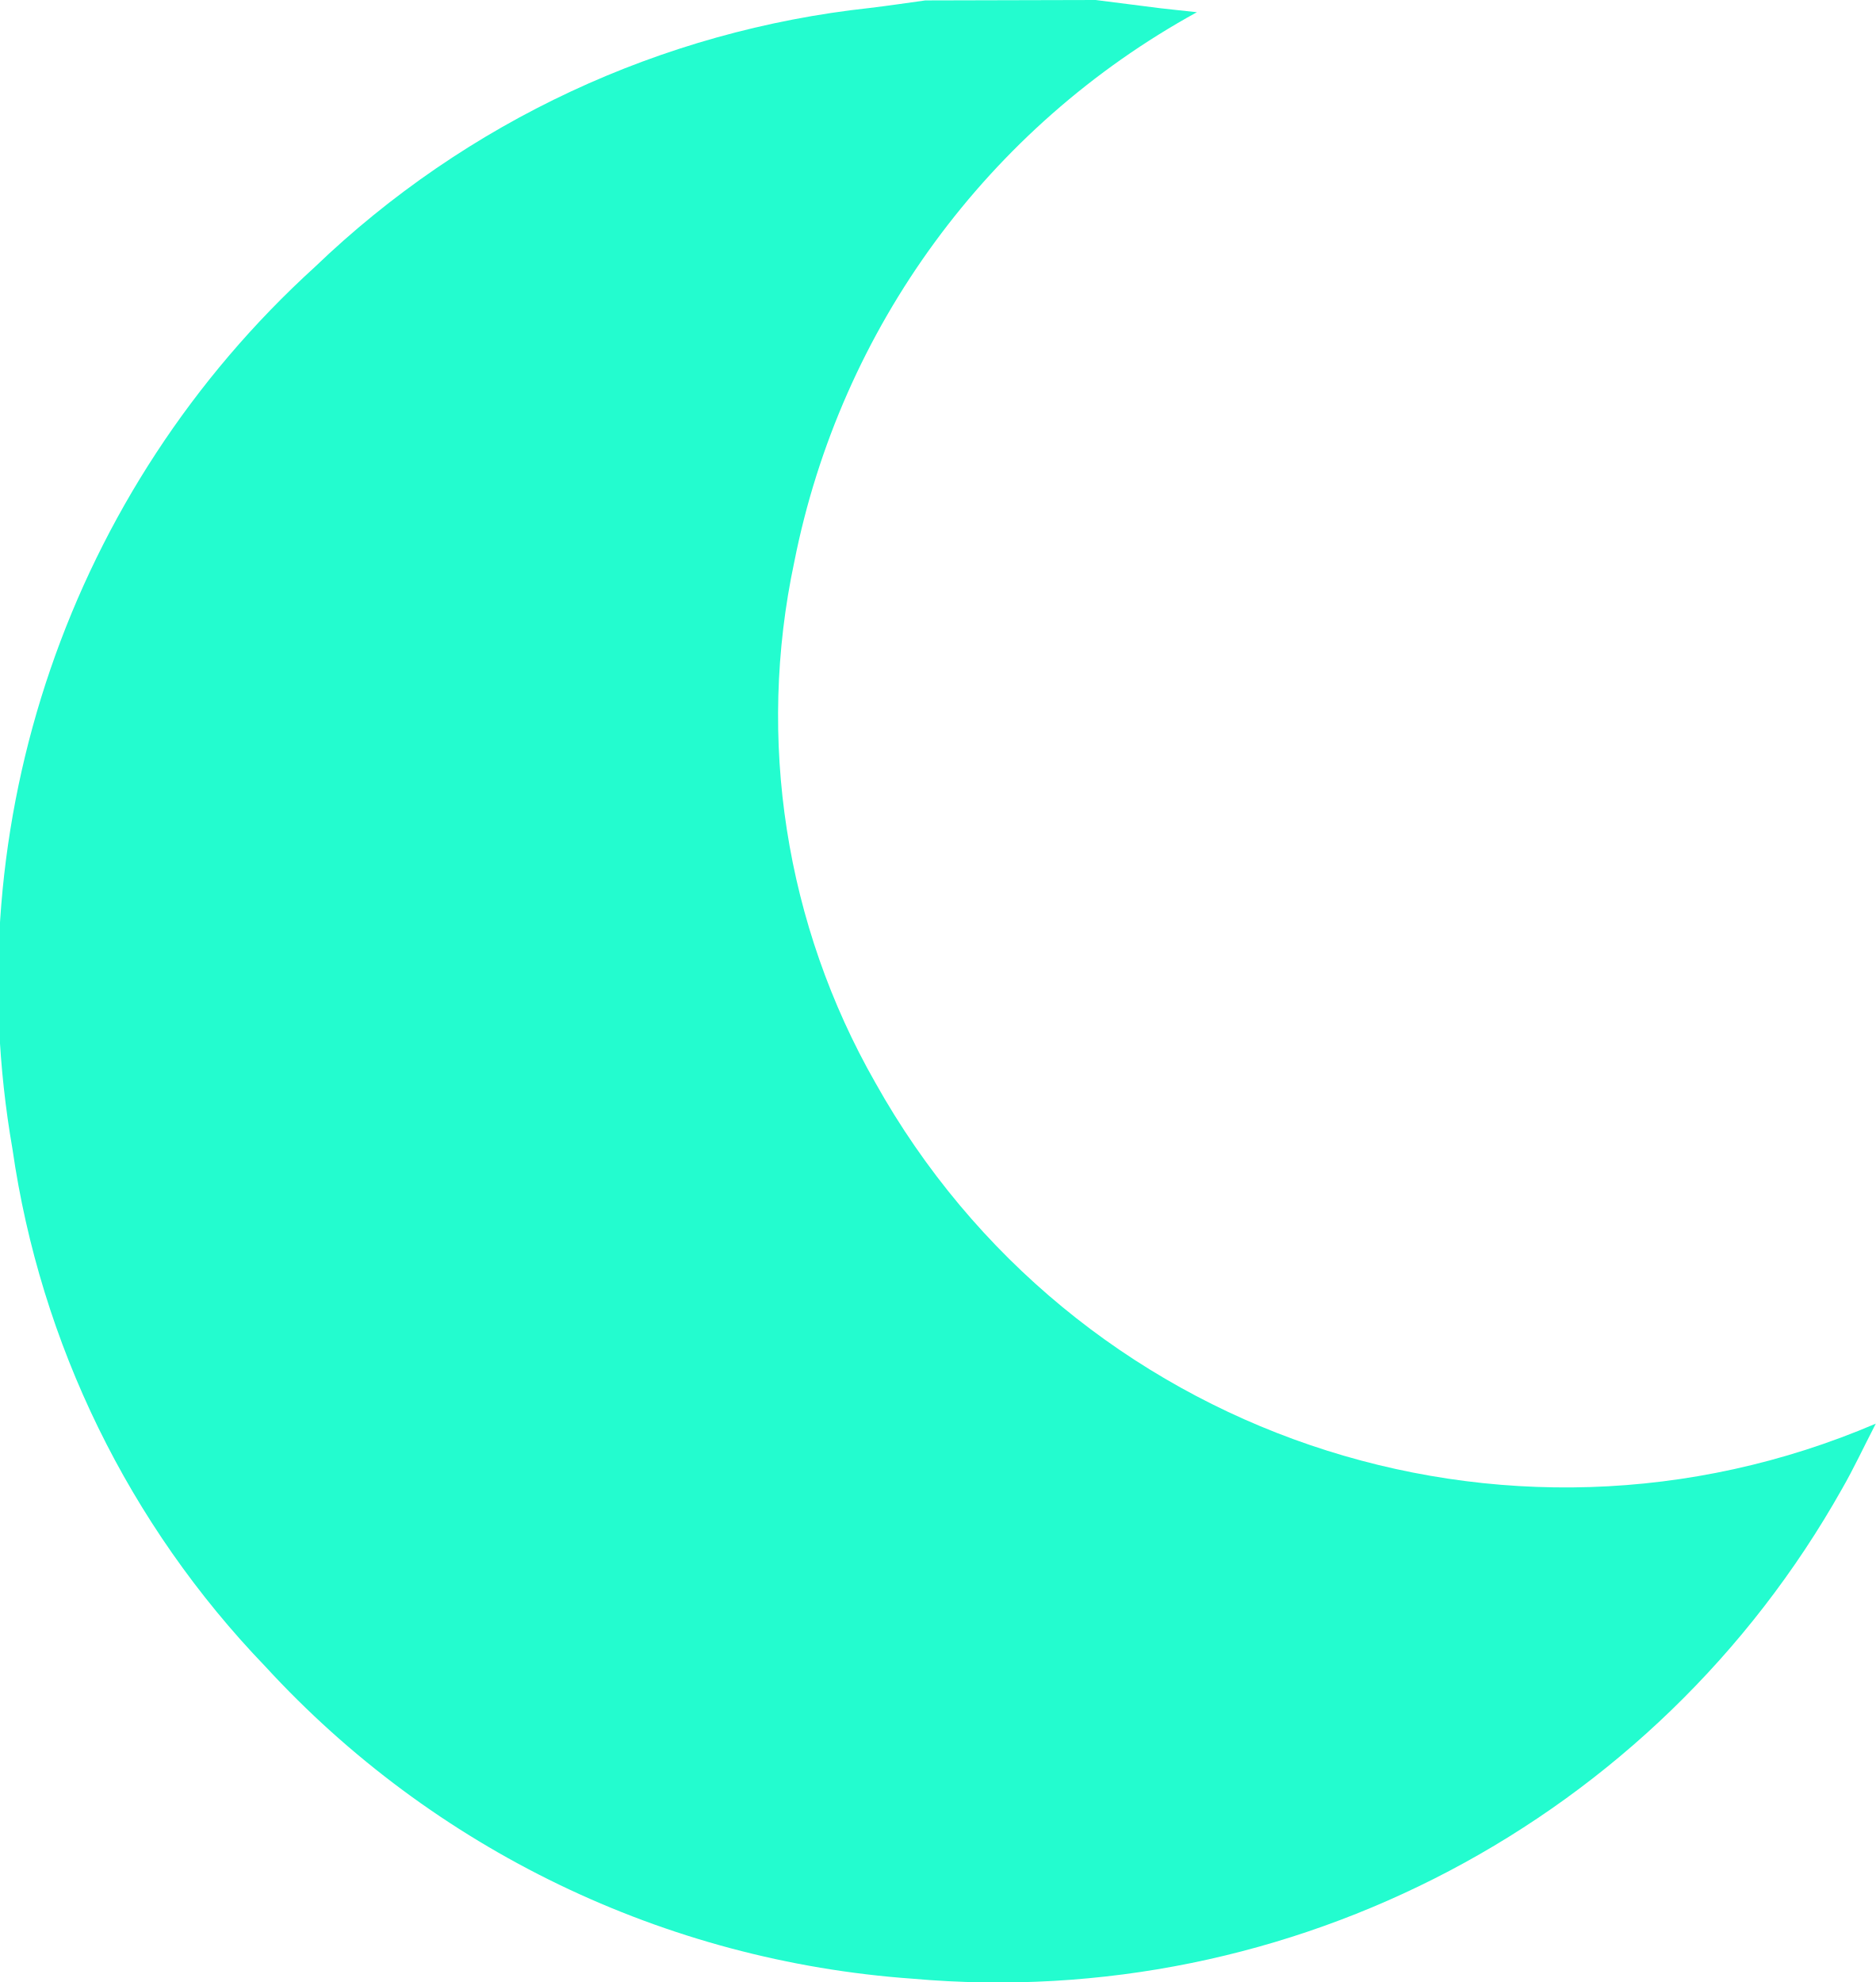
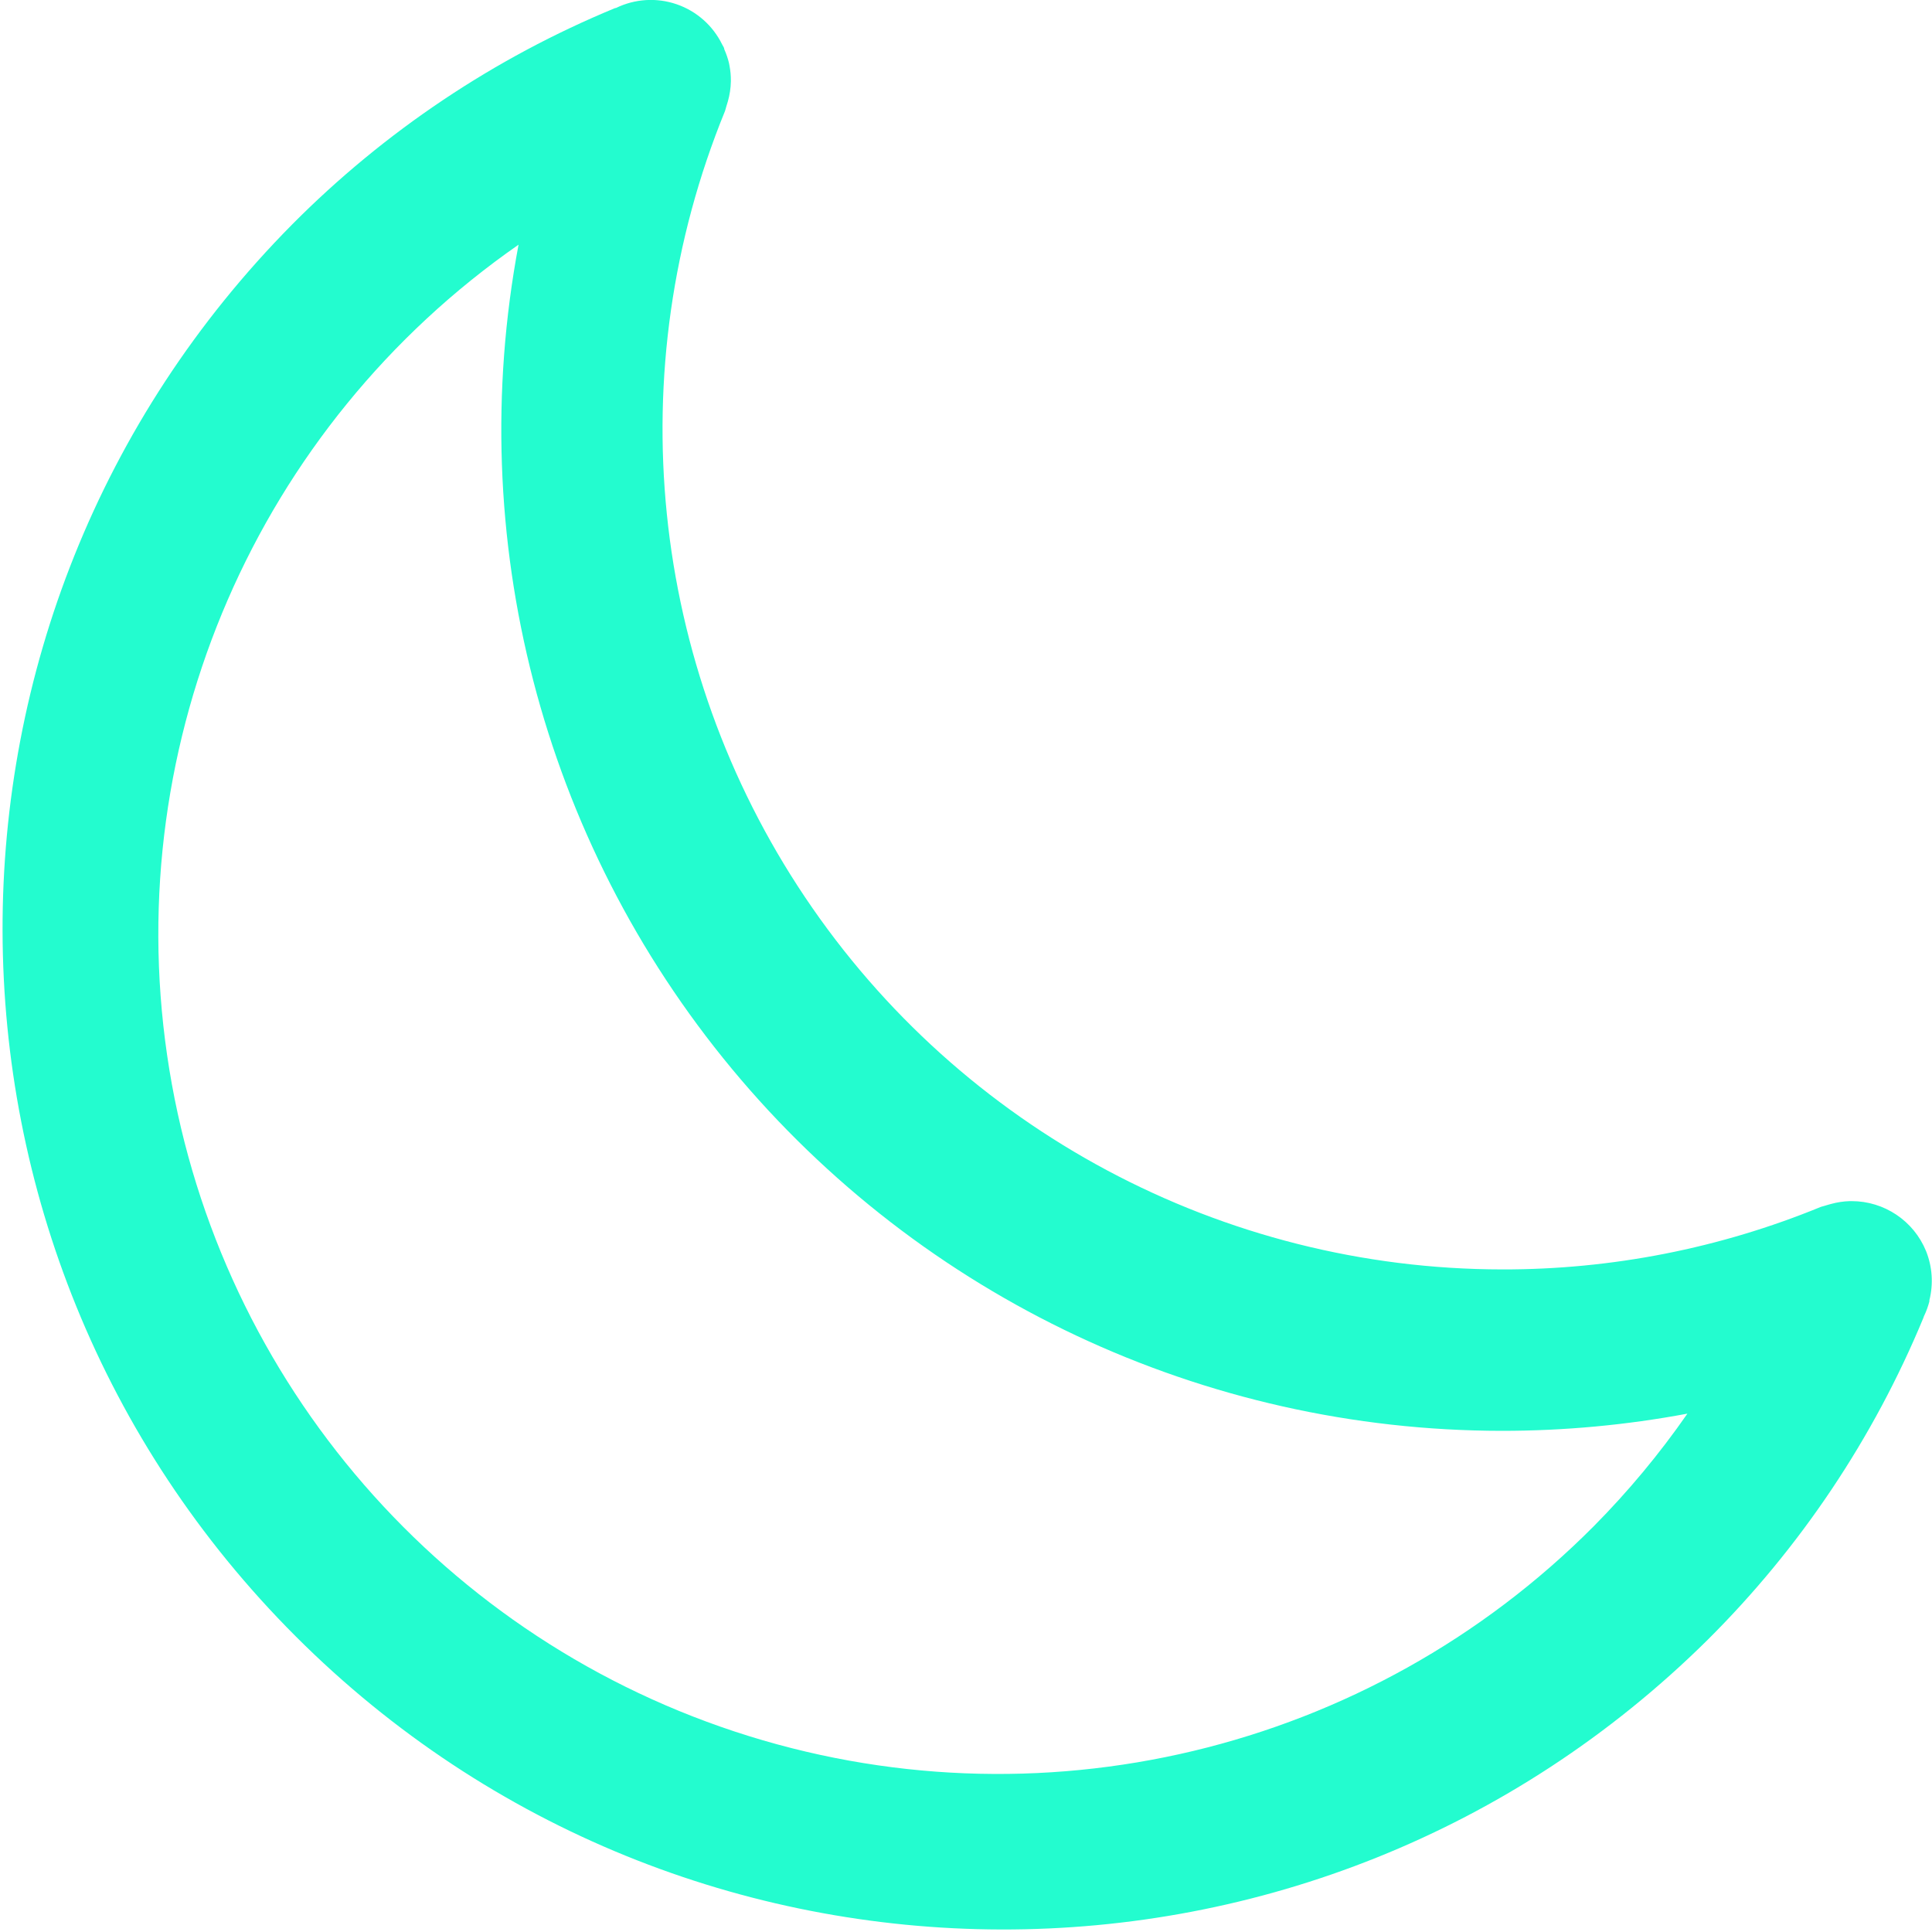
- <svg xmlns="http://www.w3.org/2000/svg" width="22.735" height="24.024" viewBox="0 0 22.735 24.024">
-   <g id="dark-active" transform="translate(-635.835 -67.54)">
-     <path id="Path_30" data-name="Path 30" d="M649.114,67.54l.786.1c.129.015.259.028.441.048a9.764,9.764,0,0,0-4.879,6.66,8.97,8.97,0,0,0,.981,6.314,9.575,9.575,0,0,0,12.126,4.134c-.151.292-.269.547-.409.79a11.736,11.736,0,0,1-11.266,5.938,11.779,11.779,0,0,1-7.843-3.784,11.382,11.382,0,0,1-3.065-6.273,11.731,11.731,0,0,1,3.664-10.69,11.506,11.506,0,0,1,6.731-3.141c.223-.027.446-.06.669-.091Z" fill="#23fccf" />
+ <svg xmlns="http://www.w3.org/2000/svg" width="20" height="20" viewBox="0 0 20 20">
+   <g id="dark-inactive" transform="translate(-0.002 0)">
+     <g id="Group_5958" data-name="Group 5958" transform="translate(0.002 0)">
+       <path id="Path_5384" data-name="Path 5384" d="M19.94,12.95a.832.832,0,0,0-.77-.516h-.005l-.015,0a.825.825,0,0,0-.192.029c-.024.006-.046.013-.069.02s-.024.006-.036.01a8.644,8.644,0,0,1-3.3.648A8.7,8.7,0,0,1,7.507,1.15c.006-.015.008-.03.013-.045s.012-.037.017-.056A.826.826,0,0,0,7.568.842s0-.006,0-.009v0A.791.791,0,0,0,7.554.682L7.548.651A.819.819,0,0,0,7.5.511C7.5.493,7.486.478,7.478.461a.822.822,0,0,0-1.1-.378l-.007,0A10.188,10.188,0,0,0,3.028,2.322,10.361,10.361,0,0,0,17.681,16.974a10.2,10.2,0,0,0,2.232-3.332.159.159,0,0,0,.005-.015.841.841,0,0,0,.057-.155s0-.008,0-.012A.827.827,0,0,0,19.94,12.95ZM16.5,15.8A8.694,8.694,0,1,1,5.37,2.533,10.364,10.364,0,0,0,15.55,14.812a10.432,10.432,0,0,0,1.92-.178A8.734,8.734,0,0,1,16.5,15.8Z" transform="translate(-0.002 0)" fill="#23fccf" />
+     </g>
  </g>
</svg>
